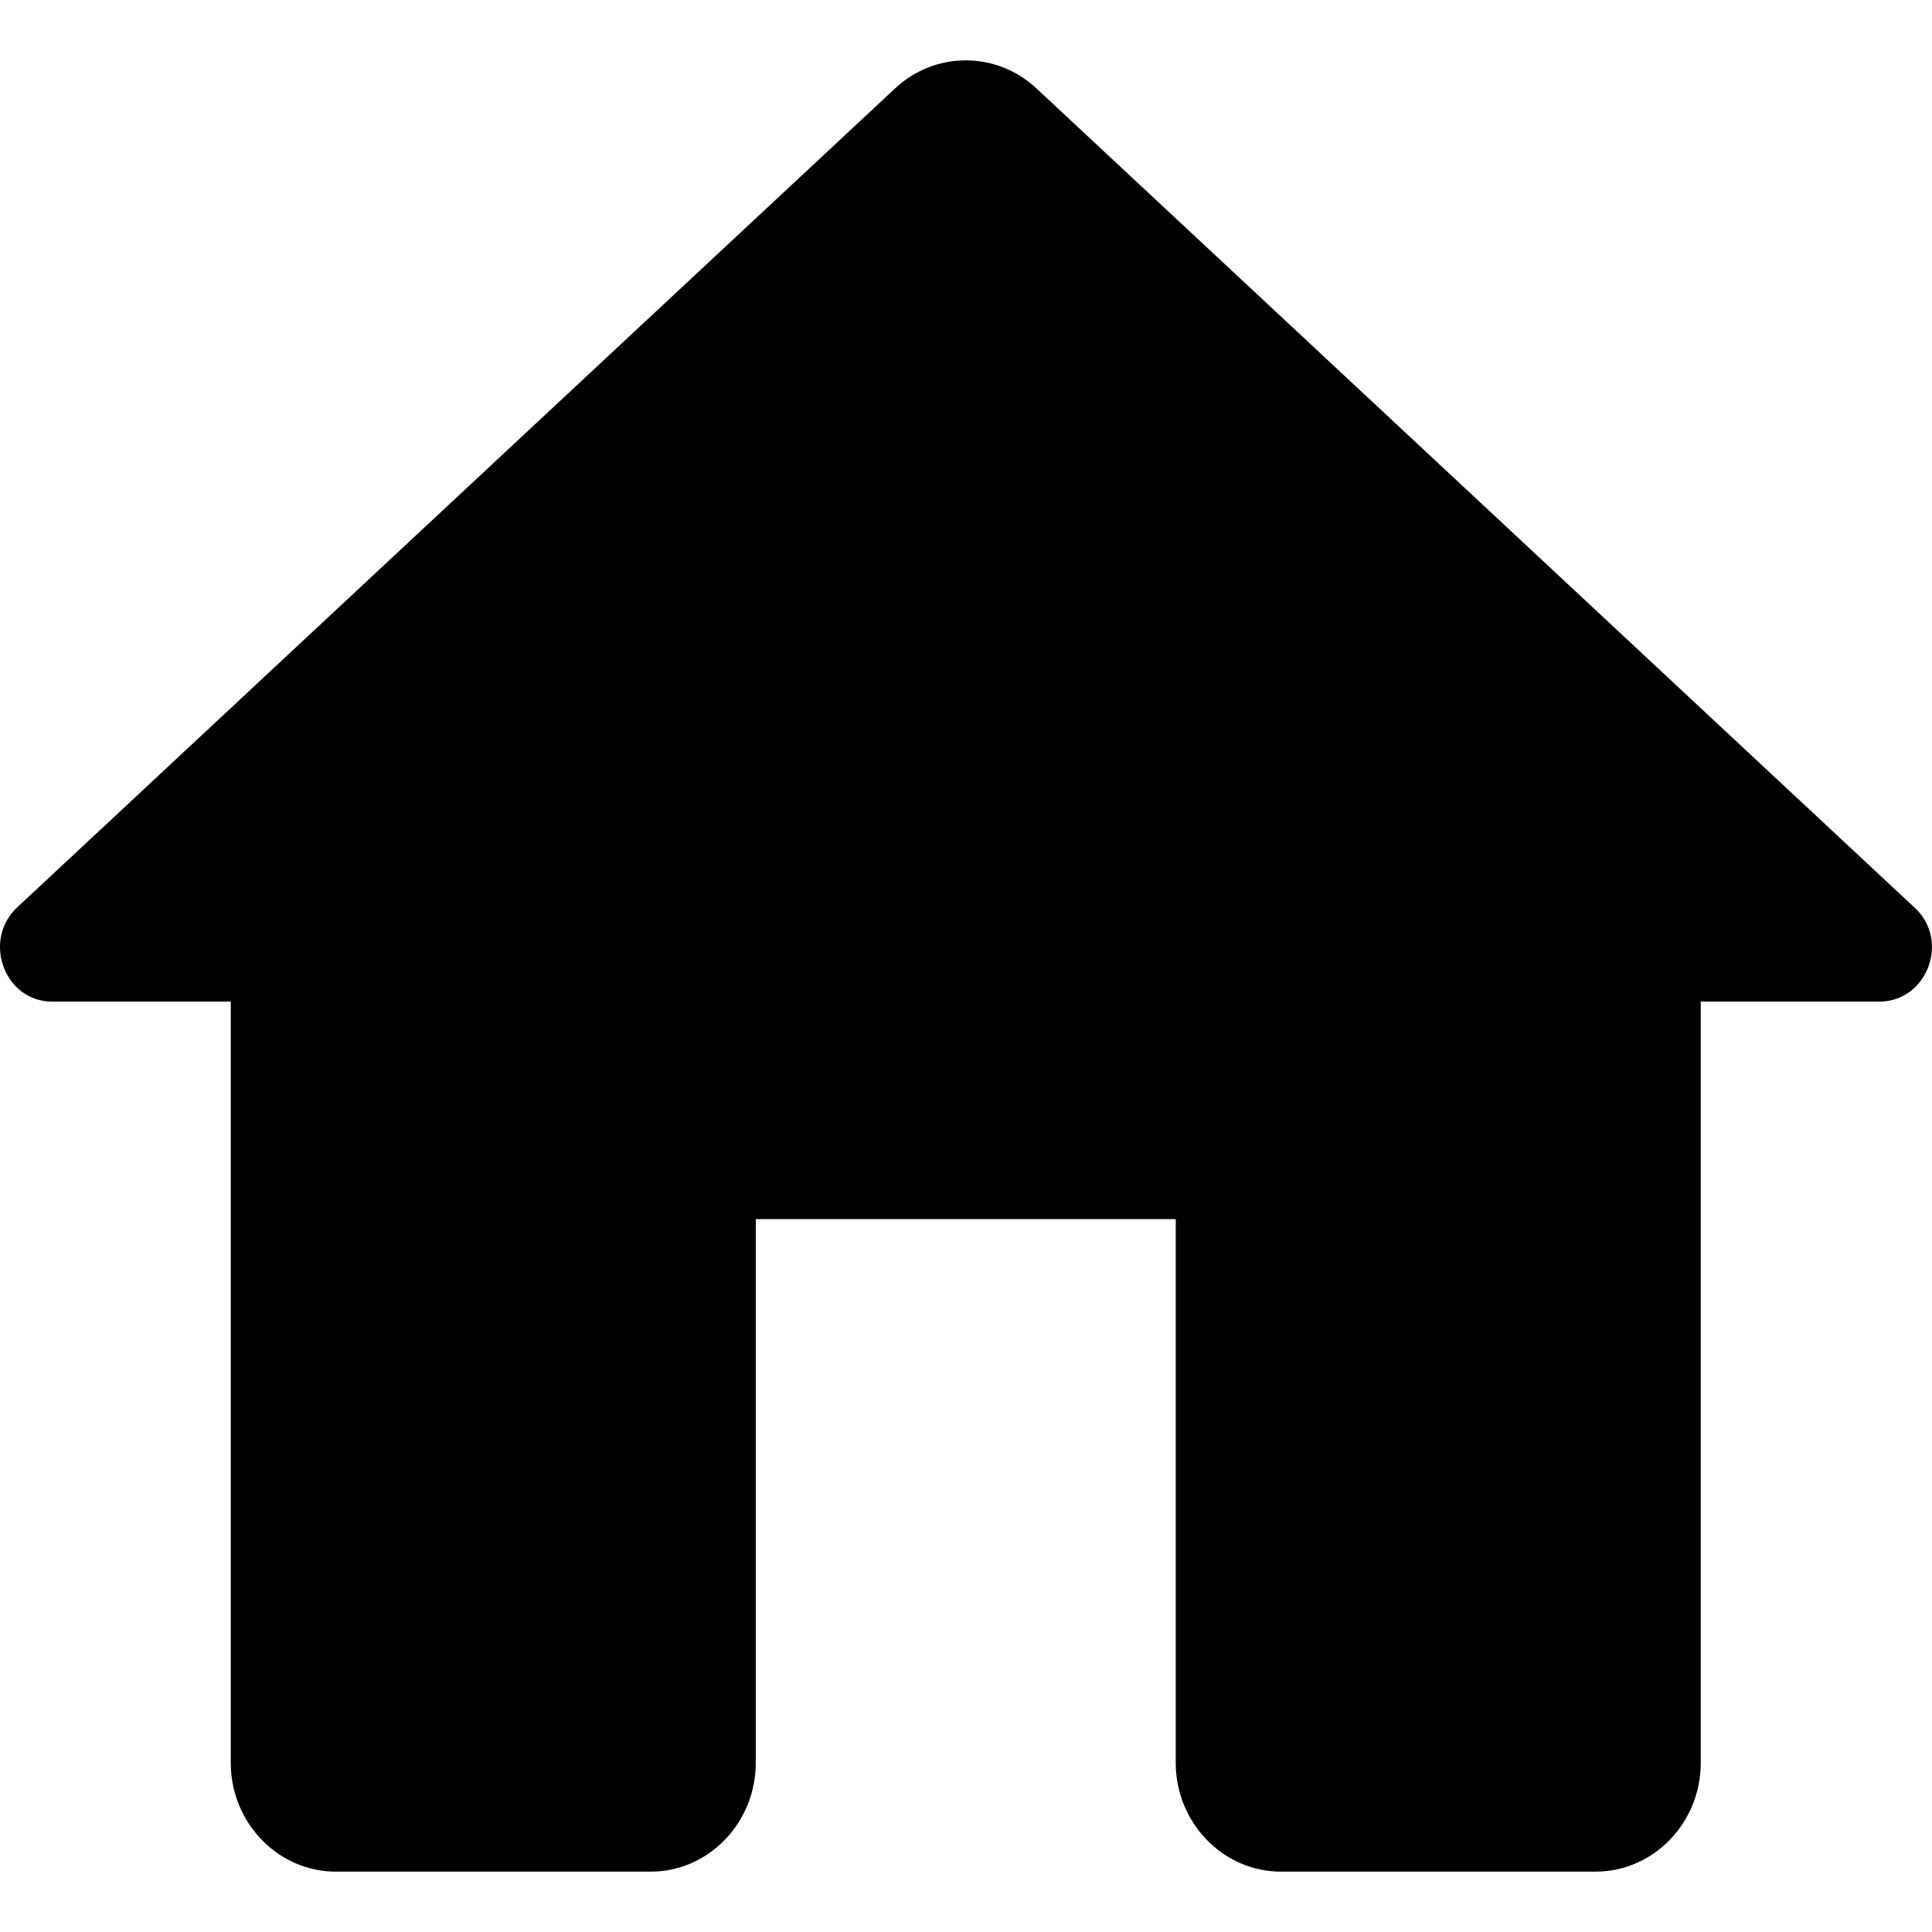
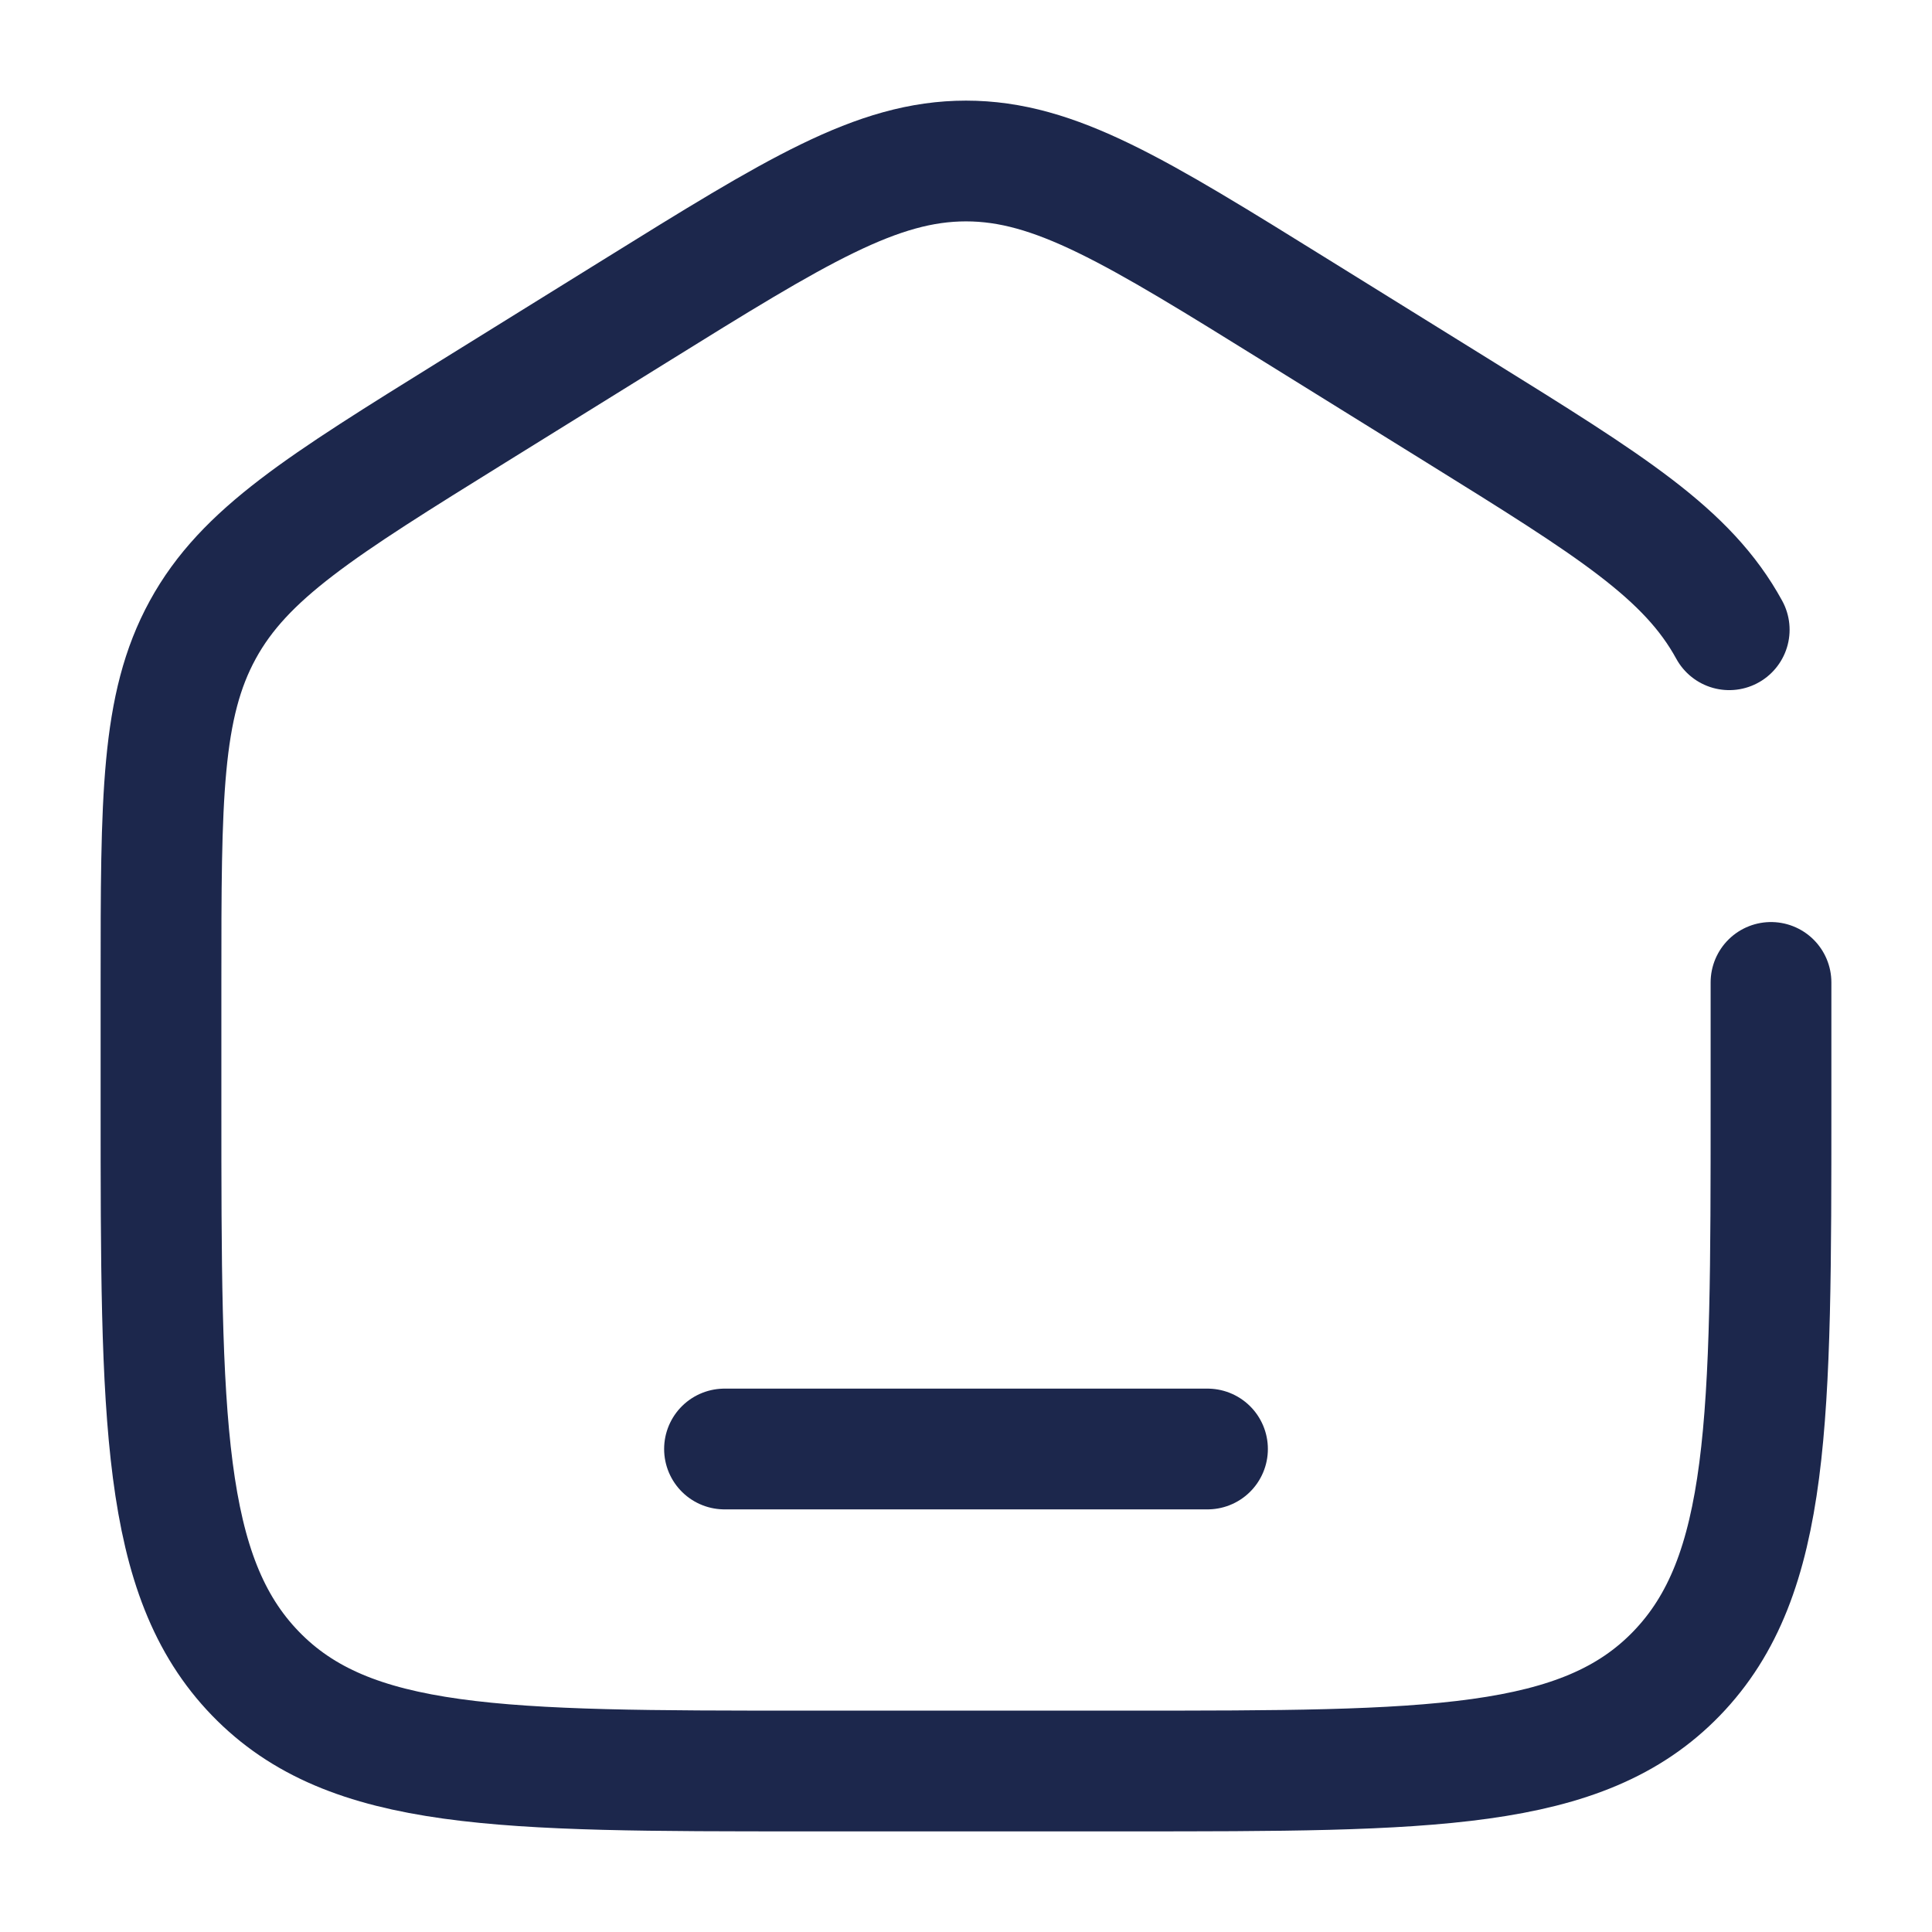
- <svg xmlns="http://www.w3.org/2000/svg" width="32" height="32" viewBox="0 0 16 15" fill="none">
-   <path d="M6.259 14.099V9.596H9.737V14.099C9.737 14.595 10.129 15 10.607 15H13.215C13.694 15 14.085 14.595 14.085 14.099V7.795H15.563C15.963 7.795 16.154 7.282 15.85 7.011L8.581 0.23C8.25 -0.077 7.746 -0.077 7.415 0.23L0.146 7.011C-0.15 7.282 0.033 7.795 0.433 7.795H1.911V14.099C1.911 14.595 2.302 15 2.781 15H5.389C5.868 15 6.259 14.595 6.259 14.099Z" fill="currentColor" />
+ <svg xmlns="http://www.w3.org/2000/svg" width="40" height="40" viewBox="0 0 24 24" fill="none">
+   <path d="M22 12.204V13.725C22 17.626 22 19.576 20.828 20.788C19.657 22 17.771 22 14 22H10C6.229 22 4.343 22 3.172 20.788C2 19.576 2 17.626 2 13.725V12.204C2 9.915 2 8.771 2.519 7.823C3.038 6.874 3.987 6.286 5.884 5.108L7.884 3.867C9.889 2.622 10.892 2 12 2C13.108 2 14.111 2.622 16.116 3.867L18.116 5.108C20.013 6.286 20.962 6.874 21.481 7.823" stroke="#1C274C" stroke-width="1.5" stroke-linecap="round" />
+   <path d="M15 18H9" stroke="#1C274C" stroke-width="1.5" stroke-linecap="round" />
</svg>
